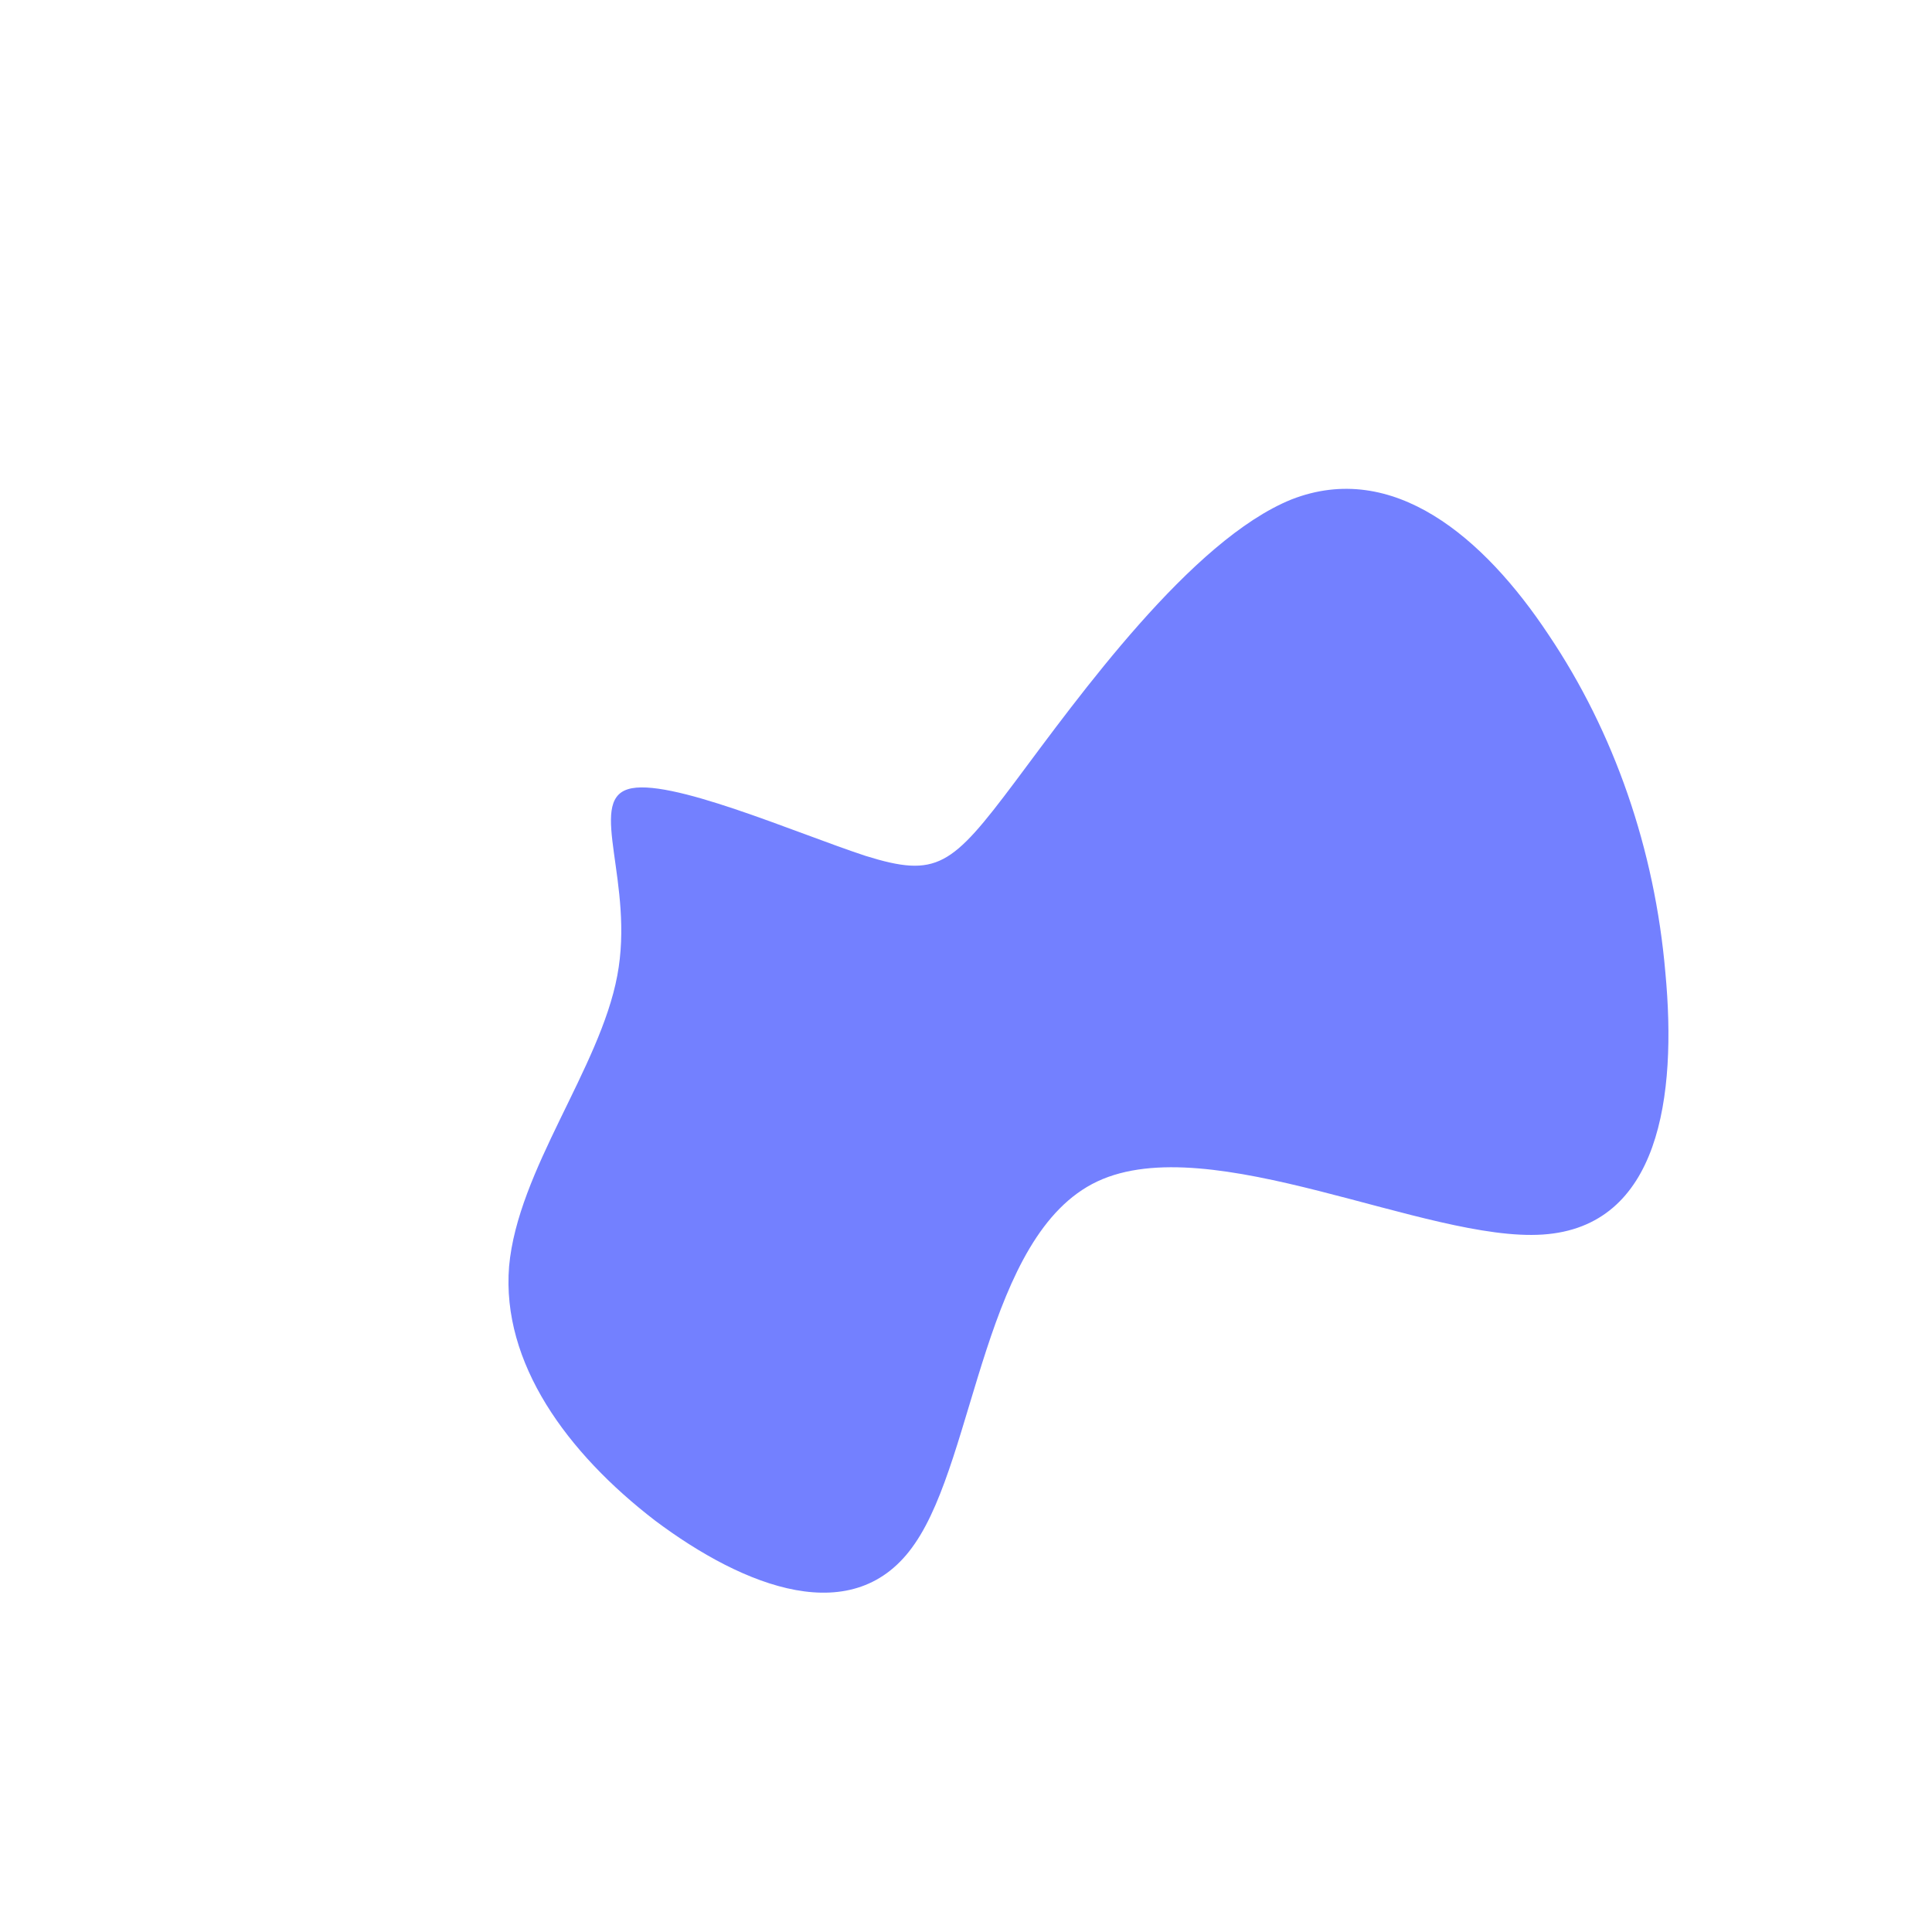
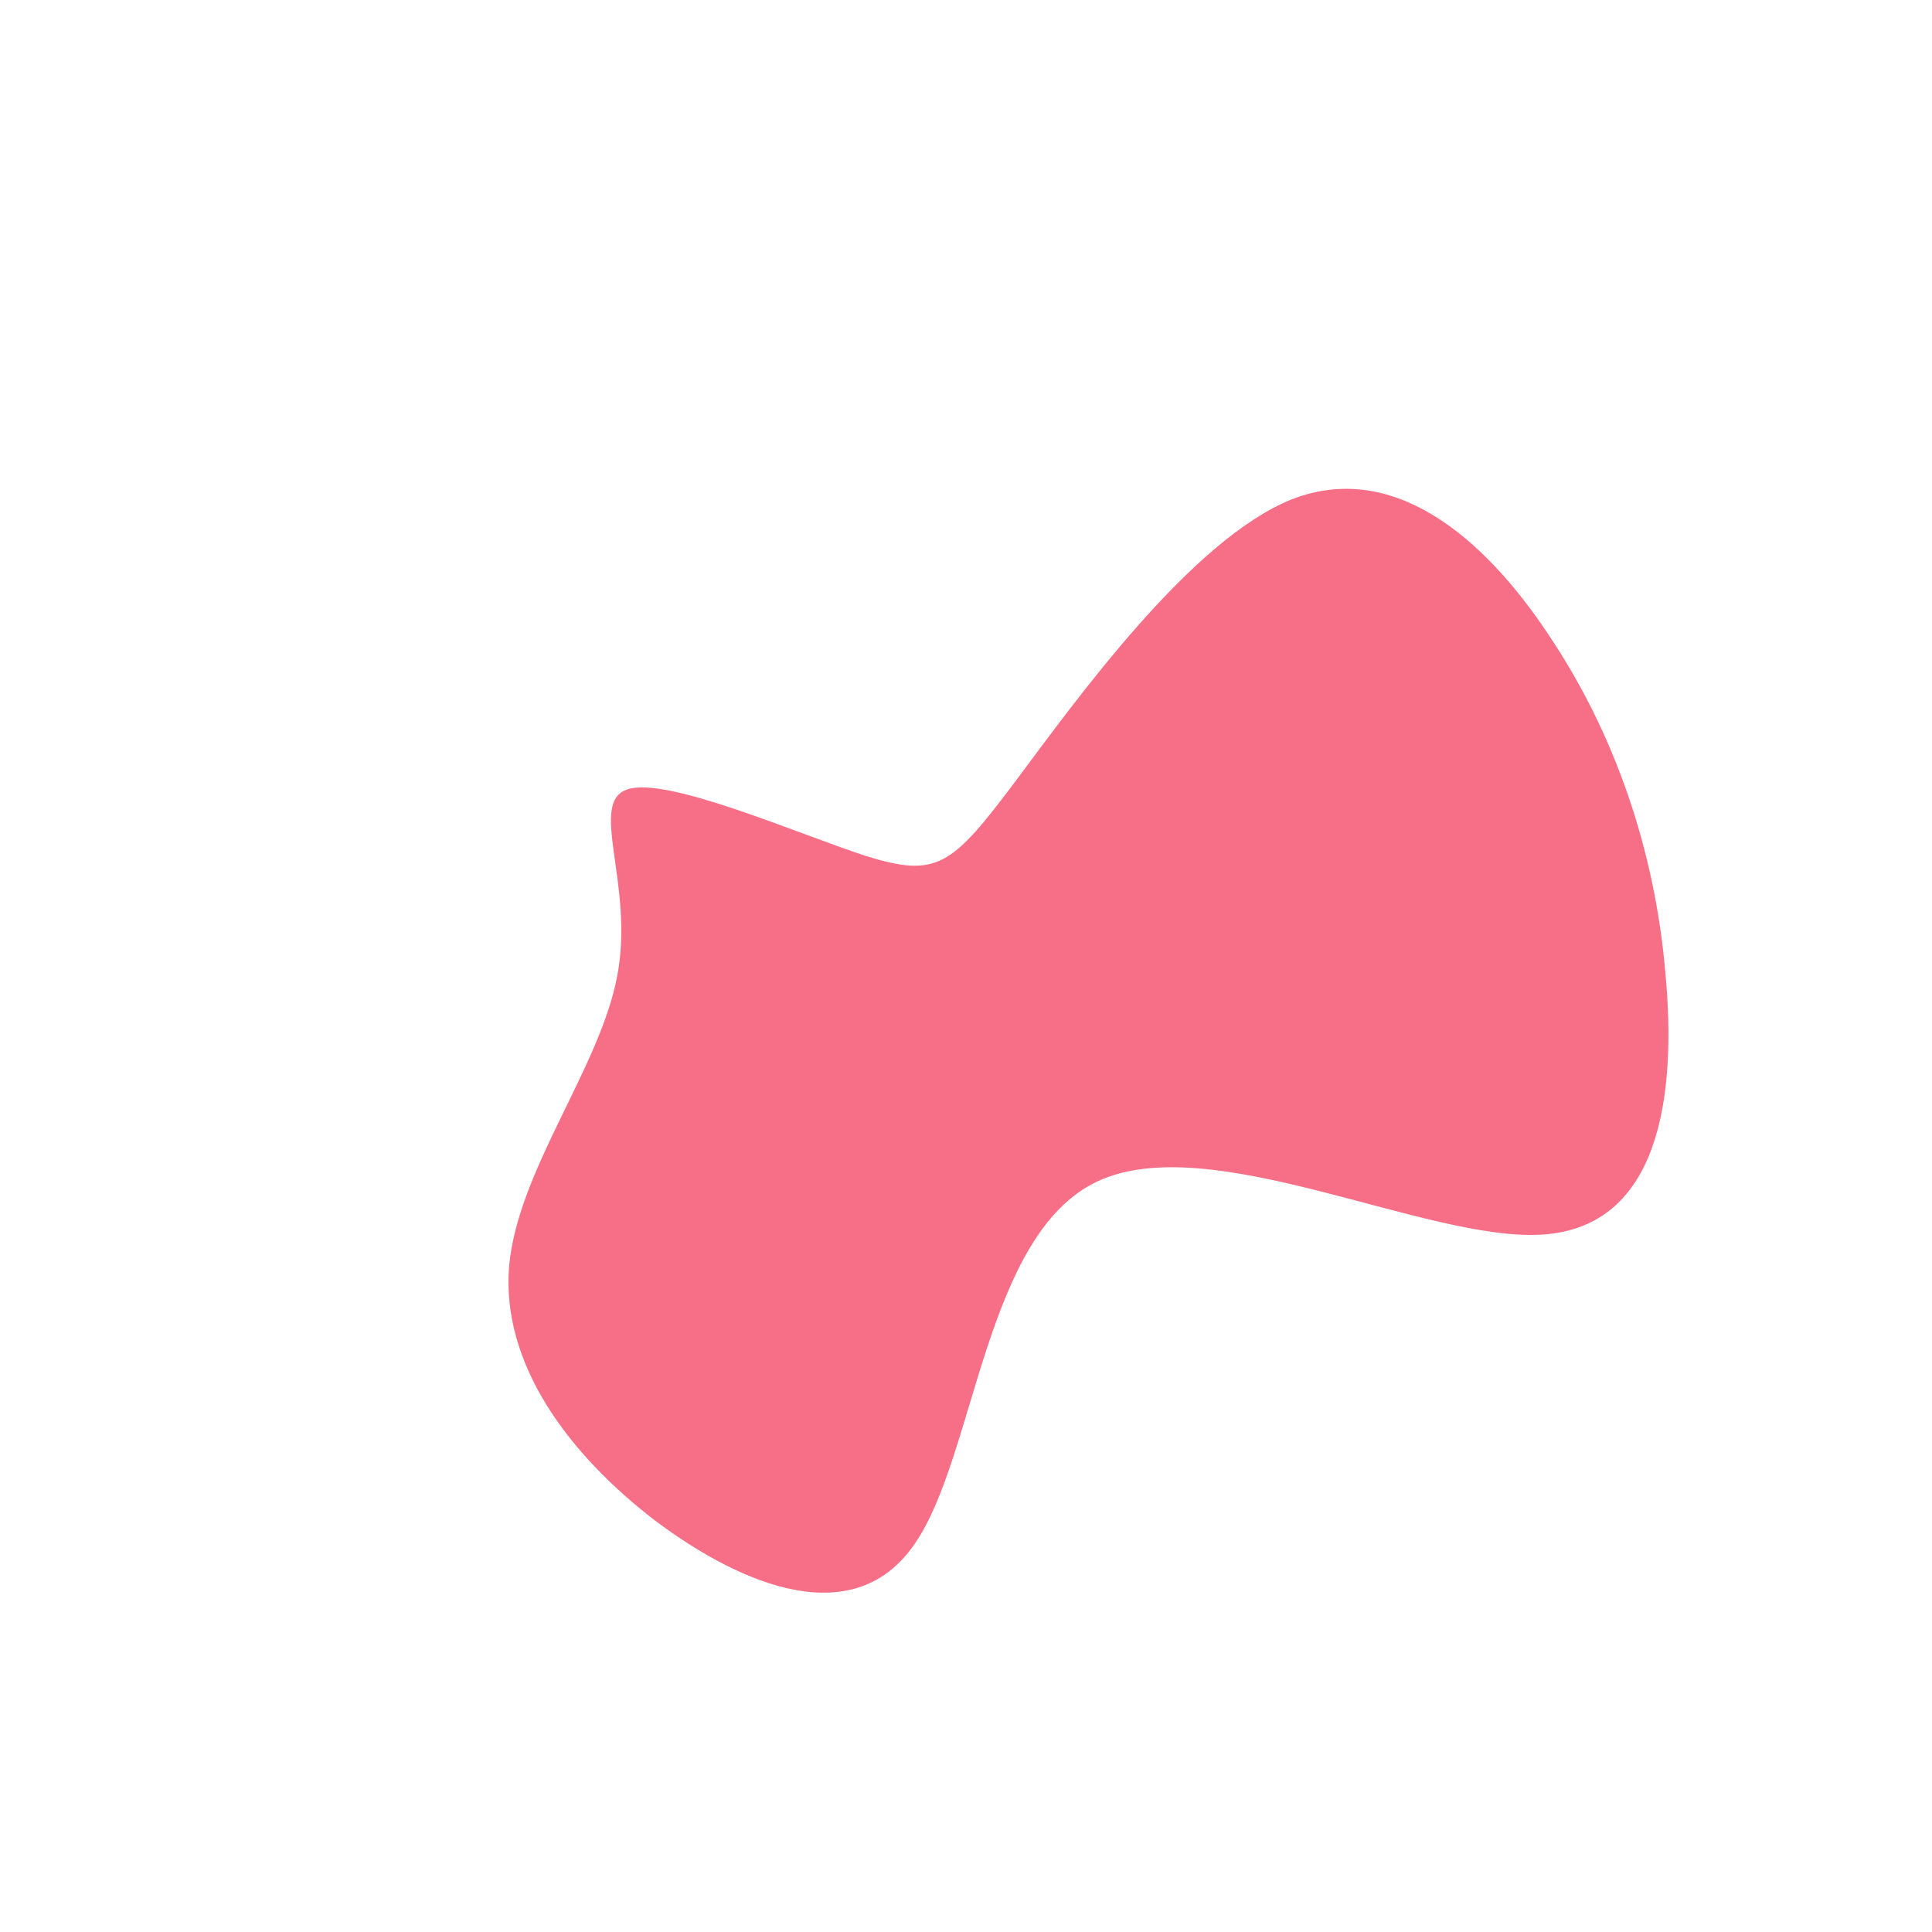
<svg xmlns="http://www.w3.org/2000/svg" viewBox="0 0 200 200">
-   <path fill="#7380ff" d="M33.7,-48.3C44.2,-52.4,53.6,-44.4,60.3,-34.3C67.1,-24.2,71.3,-12.1,72.4,0.7C73.6,13.5,71.8,27,59.7,27.8C47.7,28.6,25.3,16.8,13.6,22.3C1.9,27.8,1,50.7,-5.3,59.8C-11.5,68.9,-23,64.3,-32.2,57.4C-41.3,50.4,-48.1,41.1,-47.3,31.1C-46.4,21.1,-37.9,10.6,-36.1,1C-34.3,-8.5,-39.2,-17,-35,-18.3C-30.9,-19.6,-17.7,-13.8,-10.4,-11.4C-3,-9.1,-1.5,-10.3,5.1,-19.1C11.6,-27.8,23.3,-44.1,33.7,-48.3Z" transform="translate(100 100)" />
+   <path fill="#f43f5e" fill-opacity="0.75" d="M33.7,-48.3C44.2,-52.4,53.6,-44.4,60.3,-34.3C67.1,-24.2,71.3,-12.1,72.4,0.7C73.6,13.5,71.8,27,59.7,27.8C47.7,28.6,25.3,16.8,13.6,22.3C1.9,27.8,1,50.7,-5.3,59.8C-11.5,68.9,-23,64.3,-32.2,57.4C-41.3,50.4,-48.1,41.1,-47.3,31.1C-46.4,21.1,-37.9,10.6,-36.1,1C-34.3,-8.5,-39.2,-17,-35,-18.3C-30.9,-19.6,-17.7,-13.8,-10.4,-11.4C-3,-9.1,-1.5,-10.3,5.1,-19.1C11.6,-27.8,23.3,-44.1,33.7,-48.3Z" transform="translate(100 100)" />
</svg>
